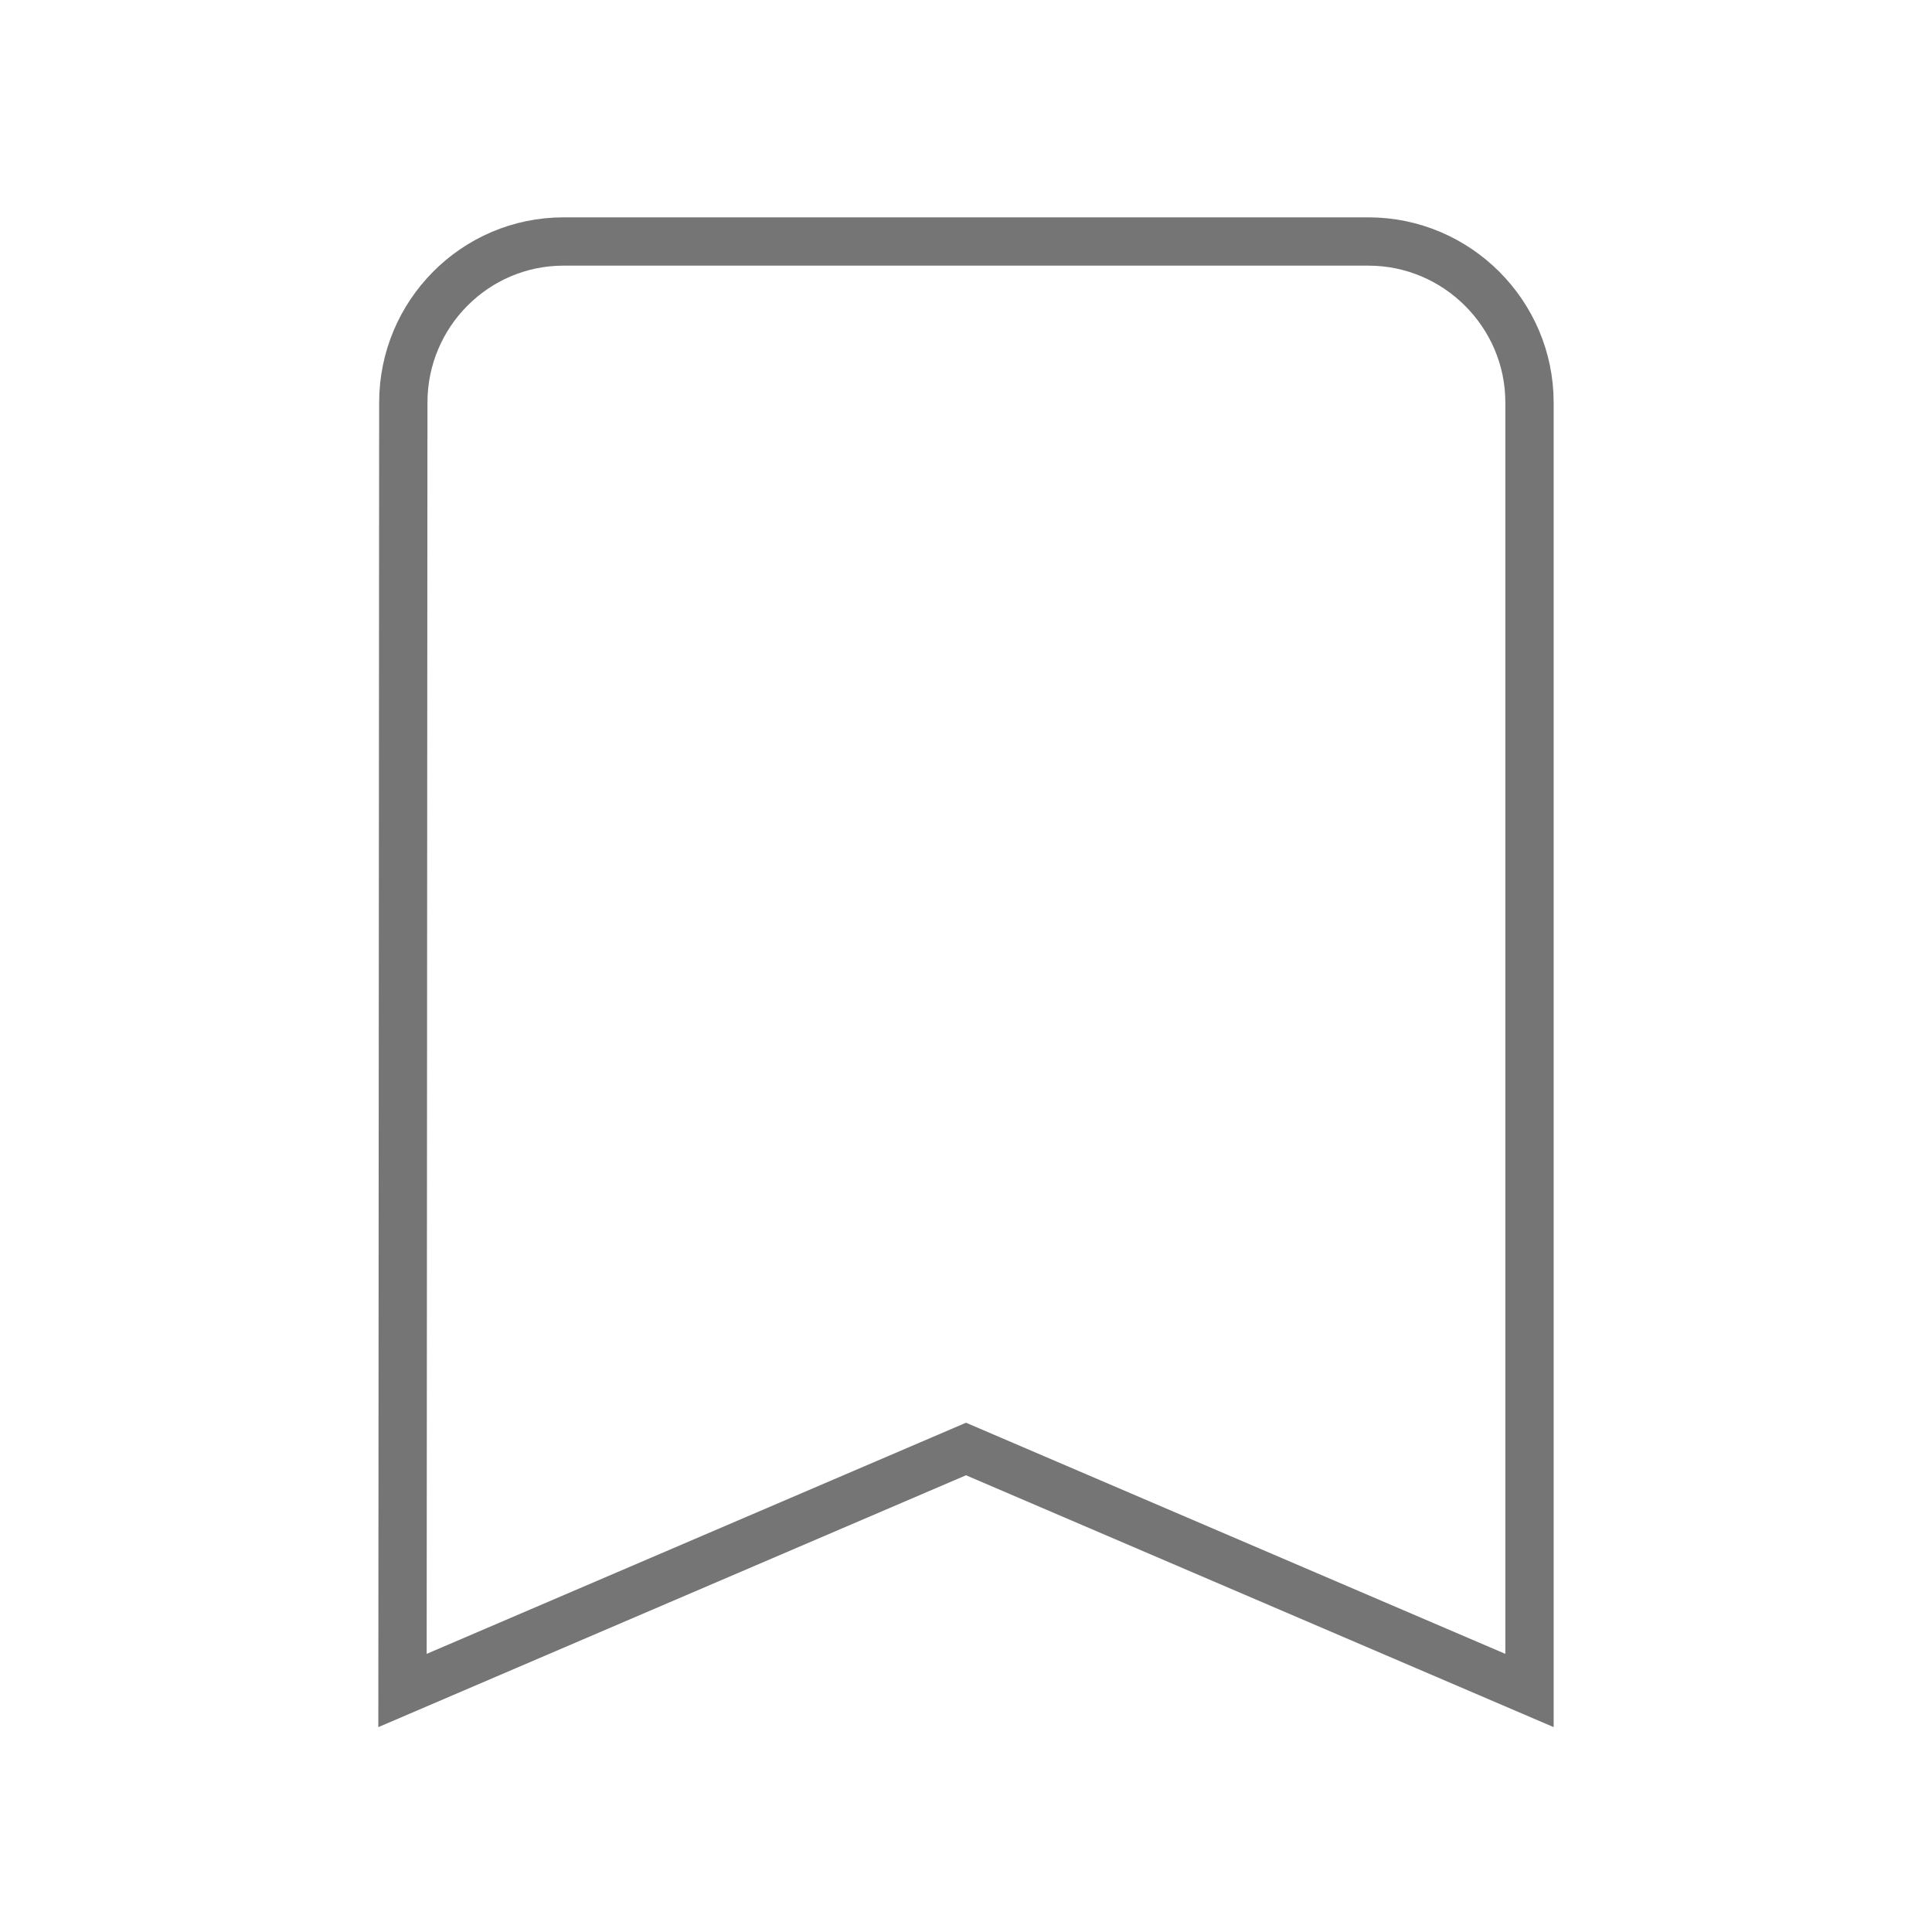
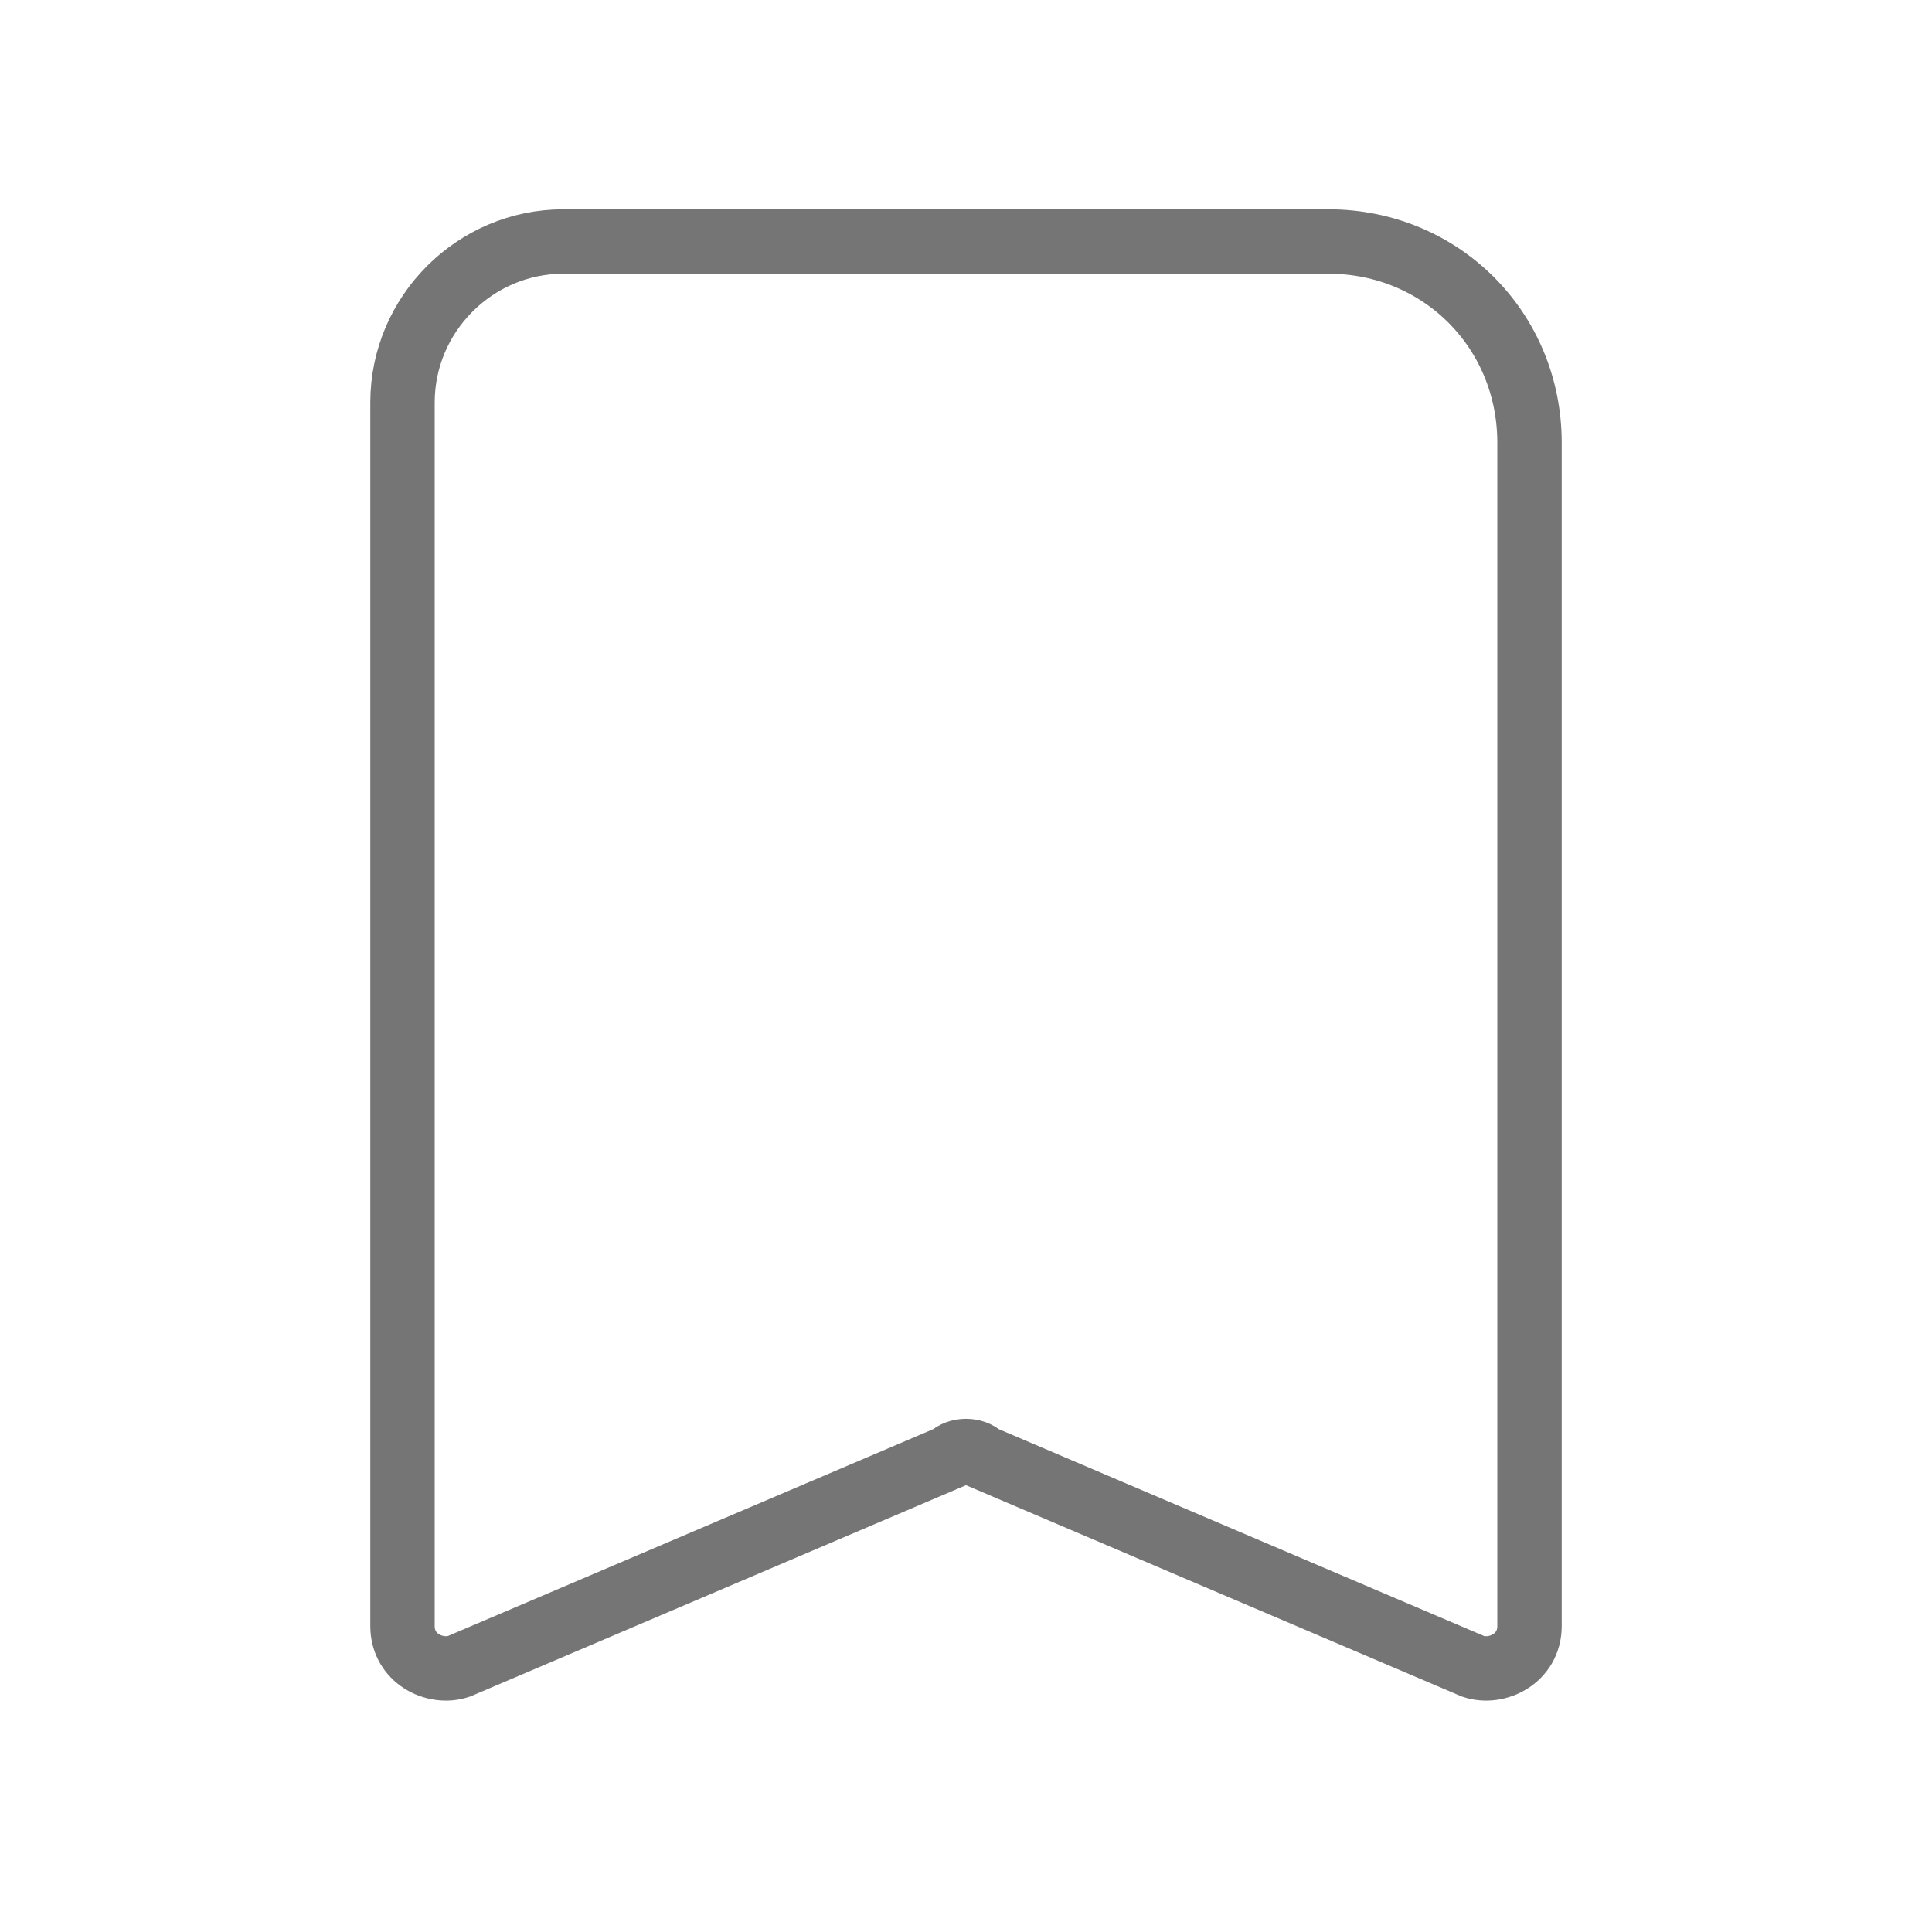
<svg xmlns="http://www.w3.org/2000/svg" width="24" height="24" viewBox="0 0 24 24">
-   <path fill="none" stroke="#757575" stroke-width="0.6" stroke-miterlimit="10" d="M17 3H7c-1.1 0-1.99.9-1.99 2L5 21l7-3 7 3V5c0-1.1-.9-2-2-2z" />
+   <path fill="none" stroke="#757575" stroke-width="0.8" stroke-miterlimit="10" d="M16.5,3H7C5.9,3,5,3.9,5,5l0,15.2c0,0.4,0.4,0.6,0.7,0.5l6.1-2.6c0.1-0.1,0.3-0.1,0.4,0l6.1,2.6  c0.3,0.1,0.7-0.1,0.7-0.5V5.5C19,4.1,17.9,3,16.5,3z" />
</svg>
